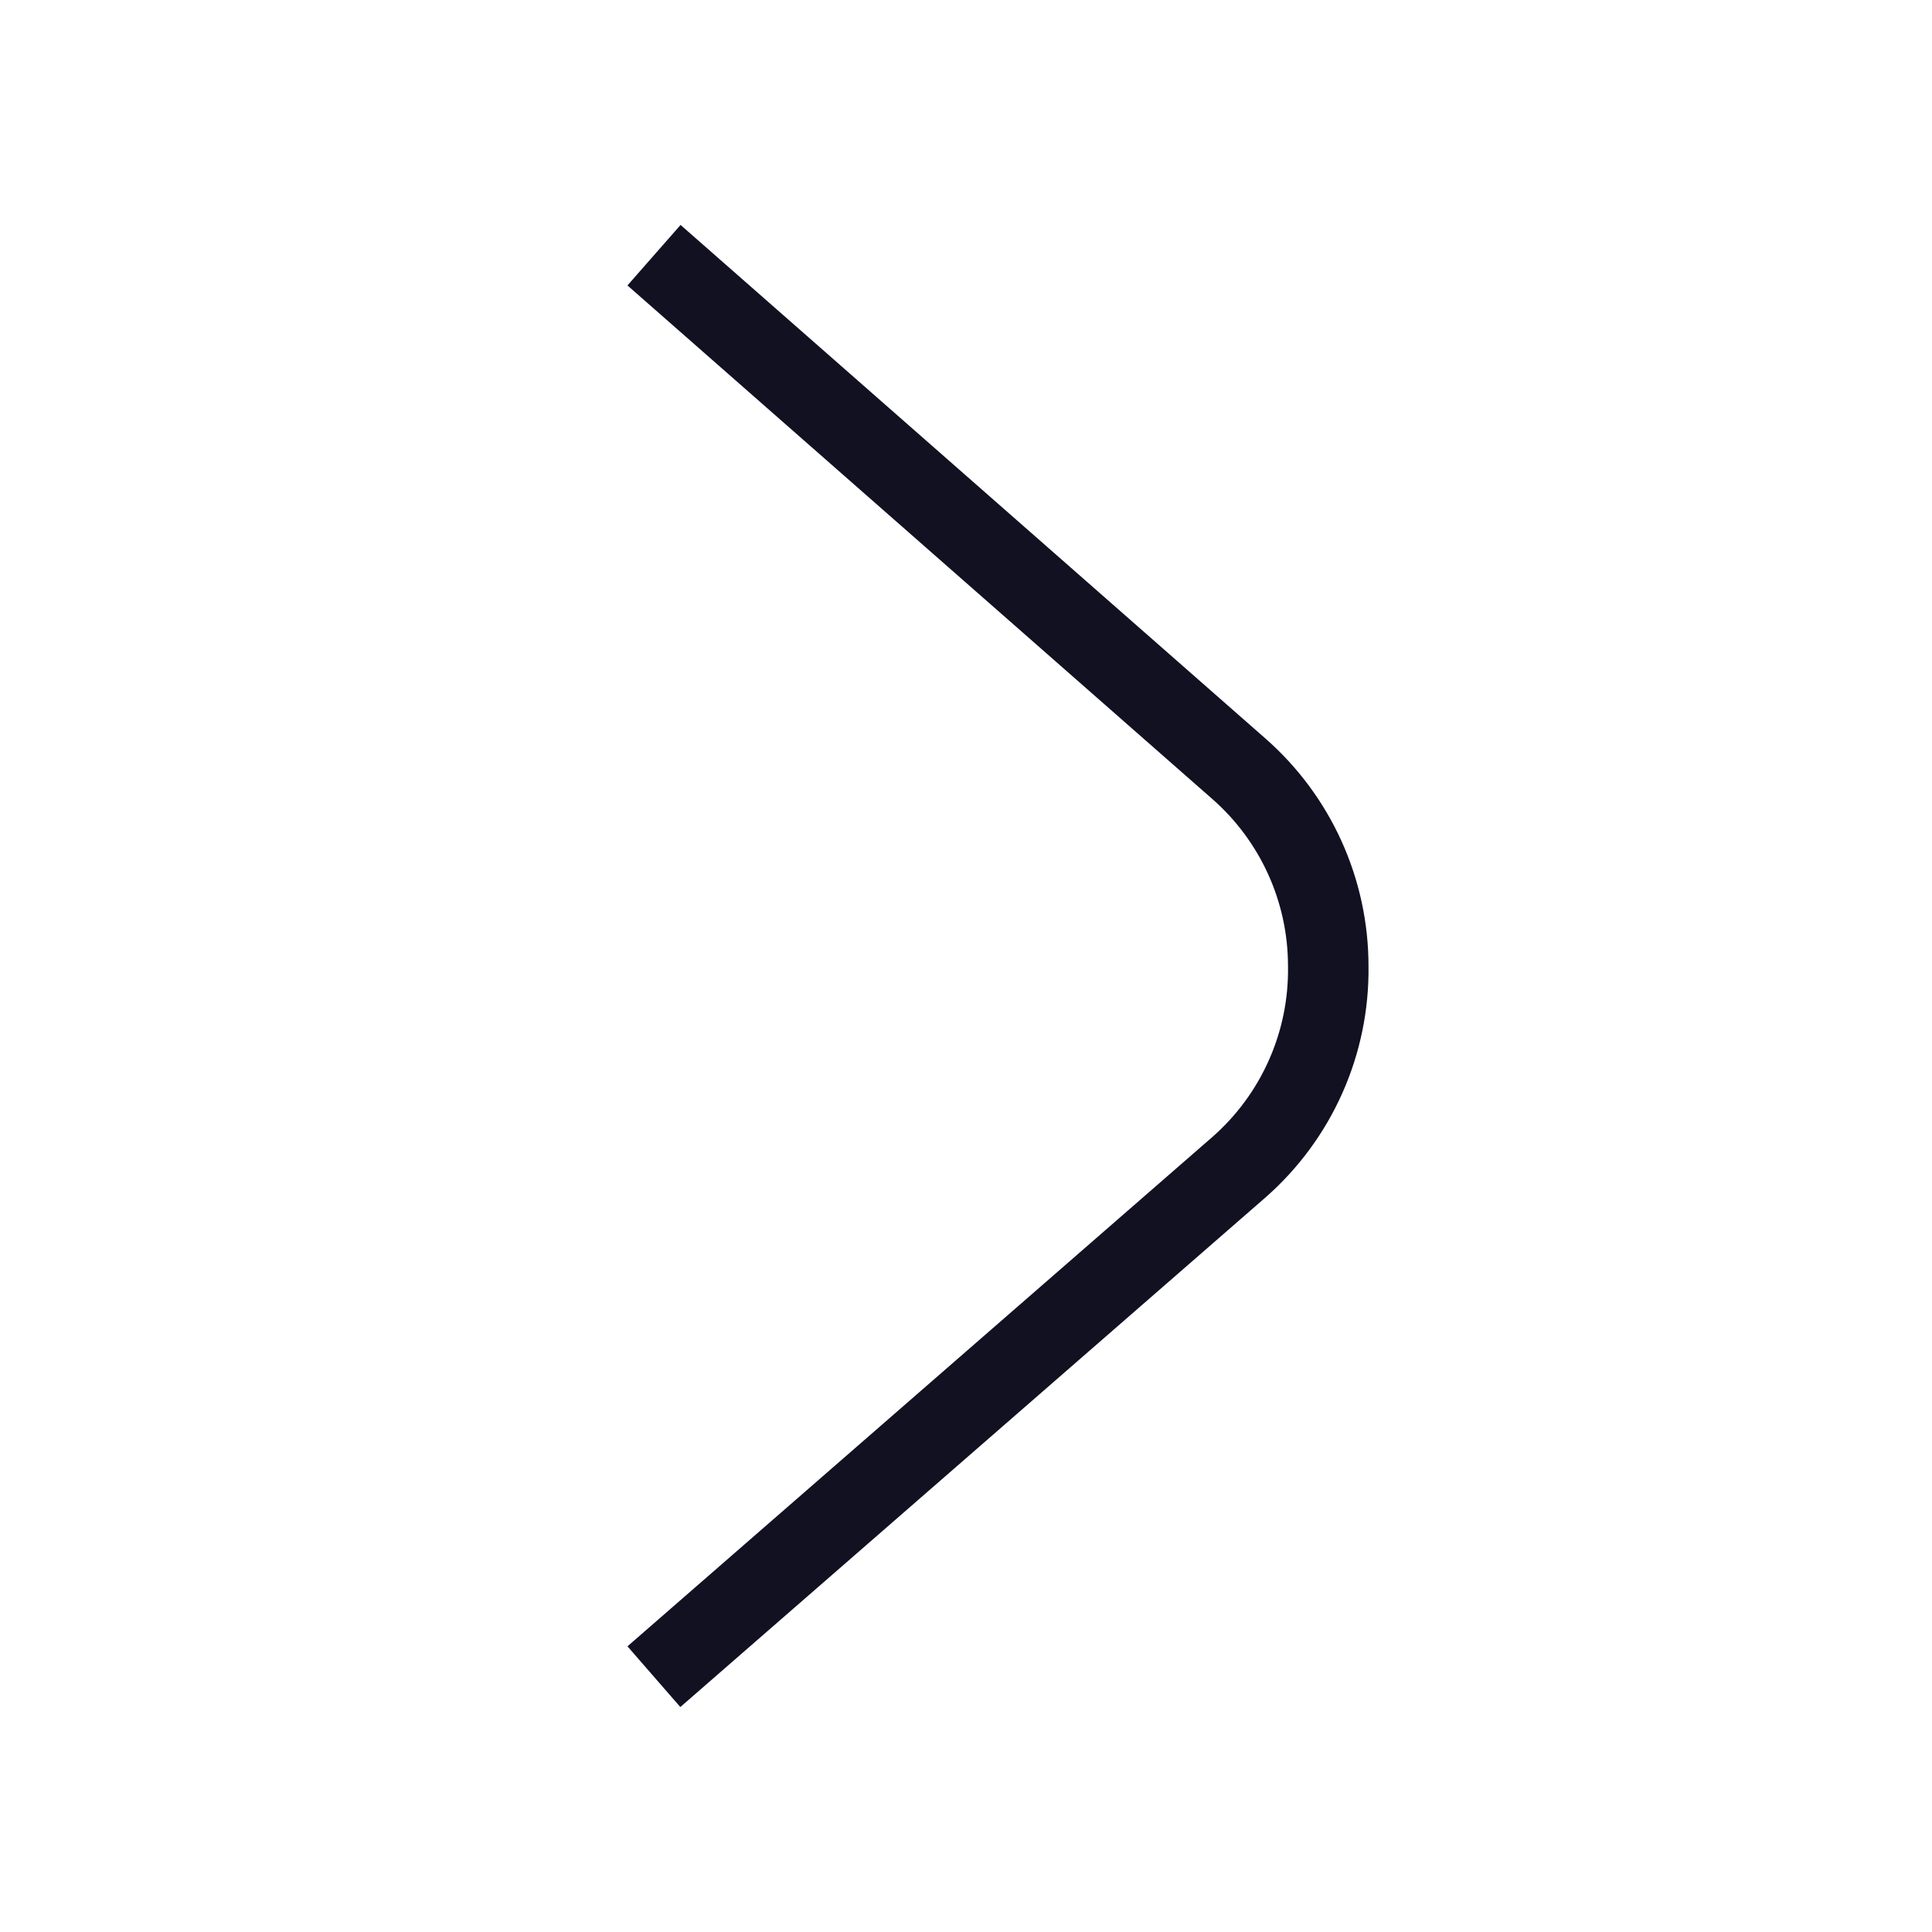
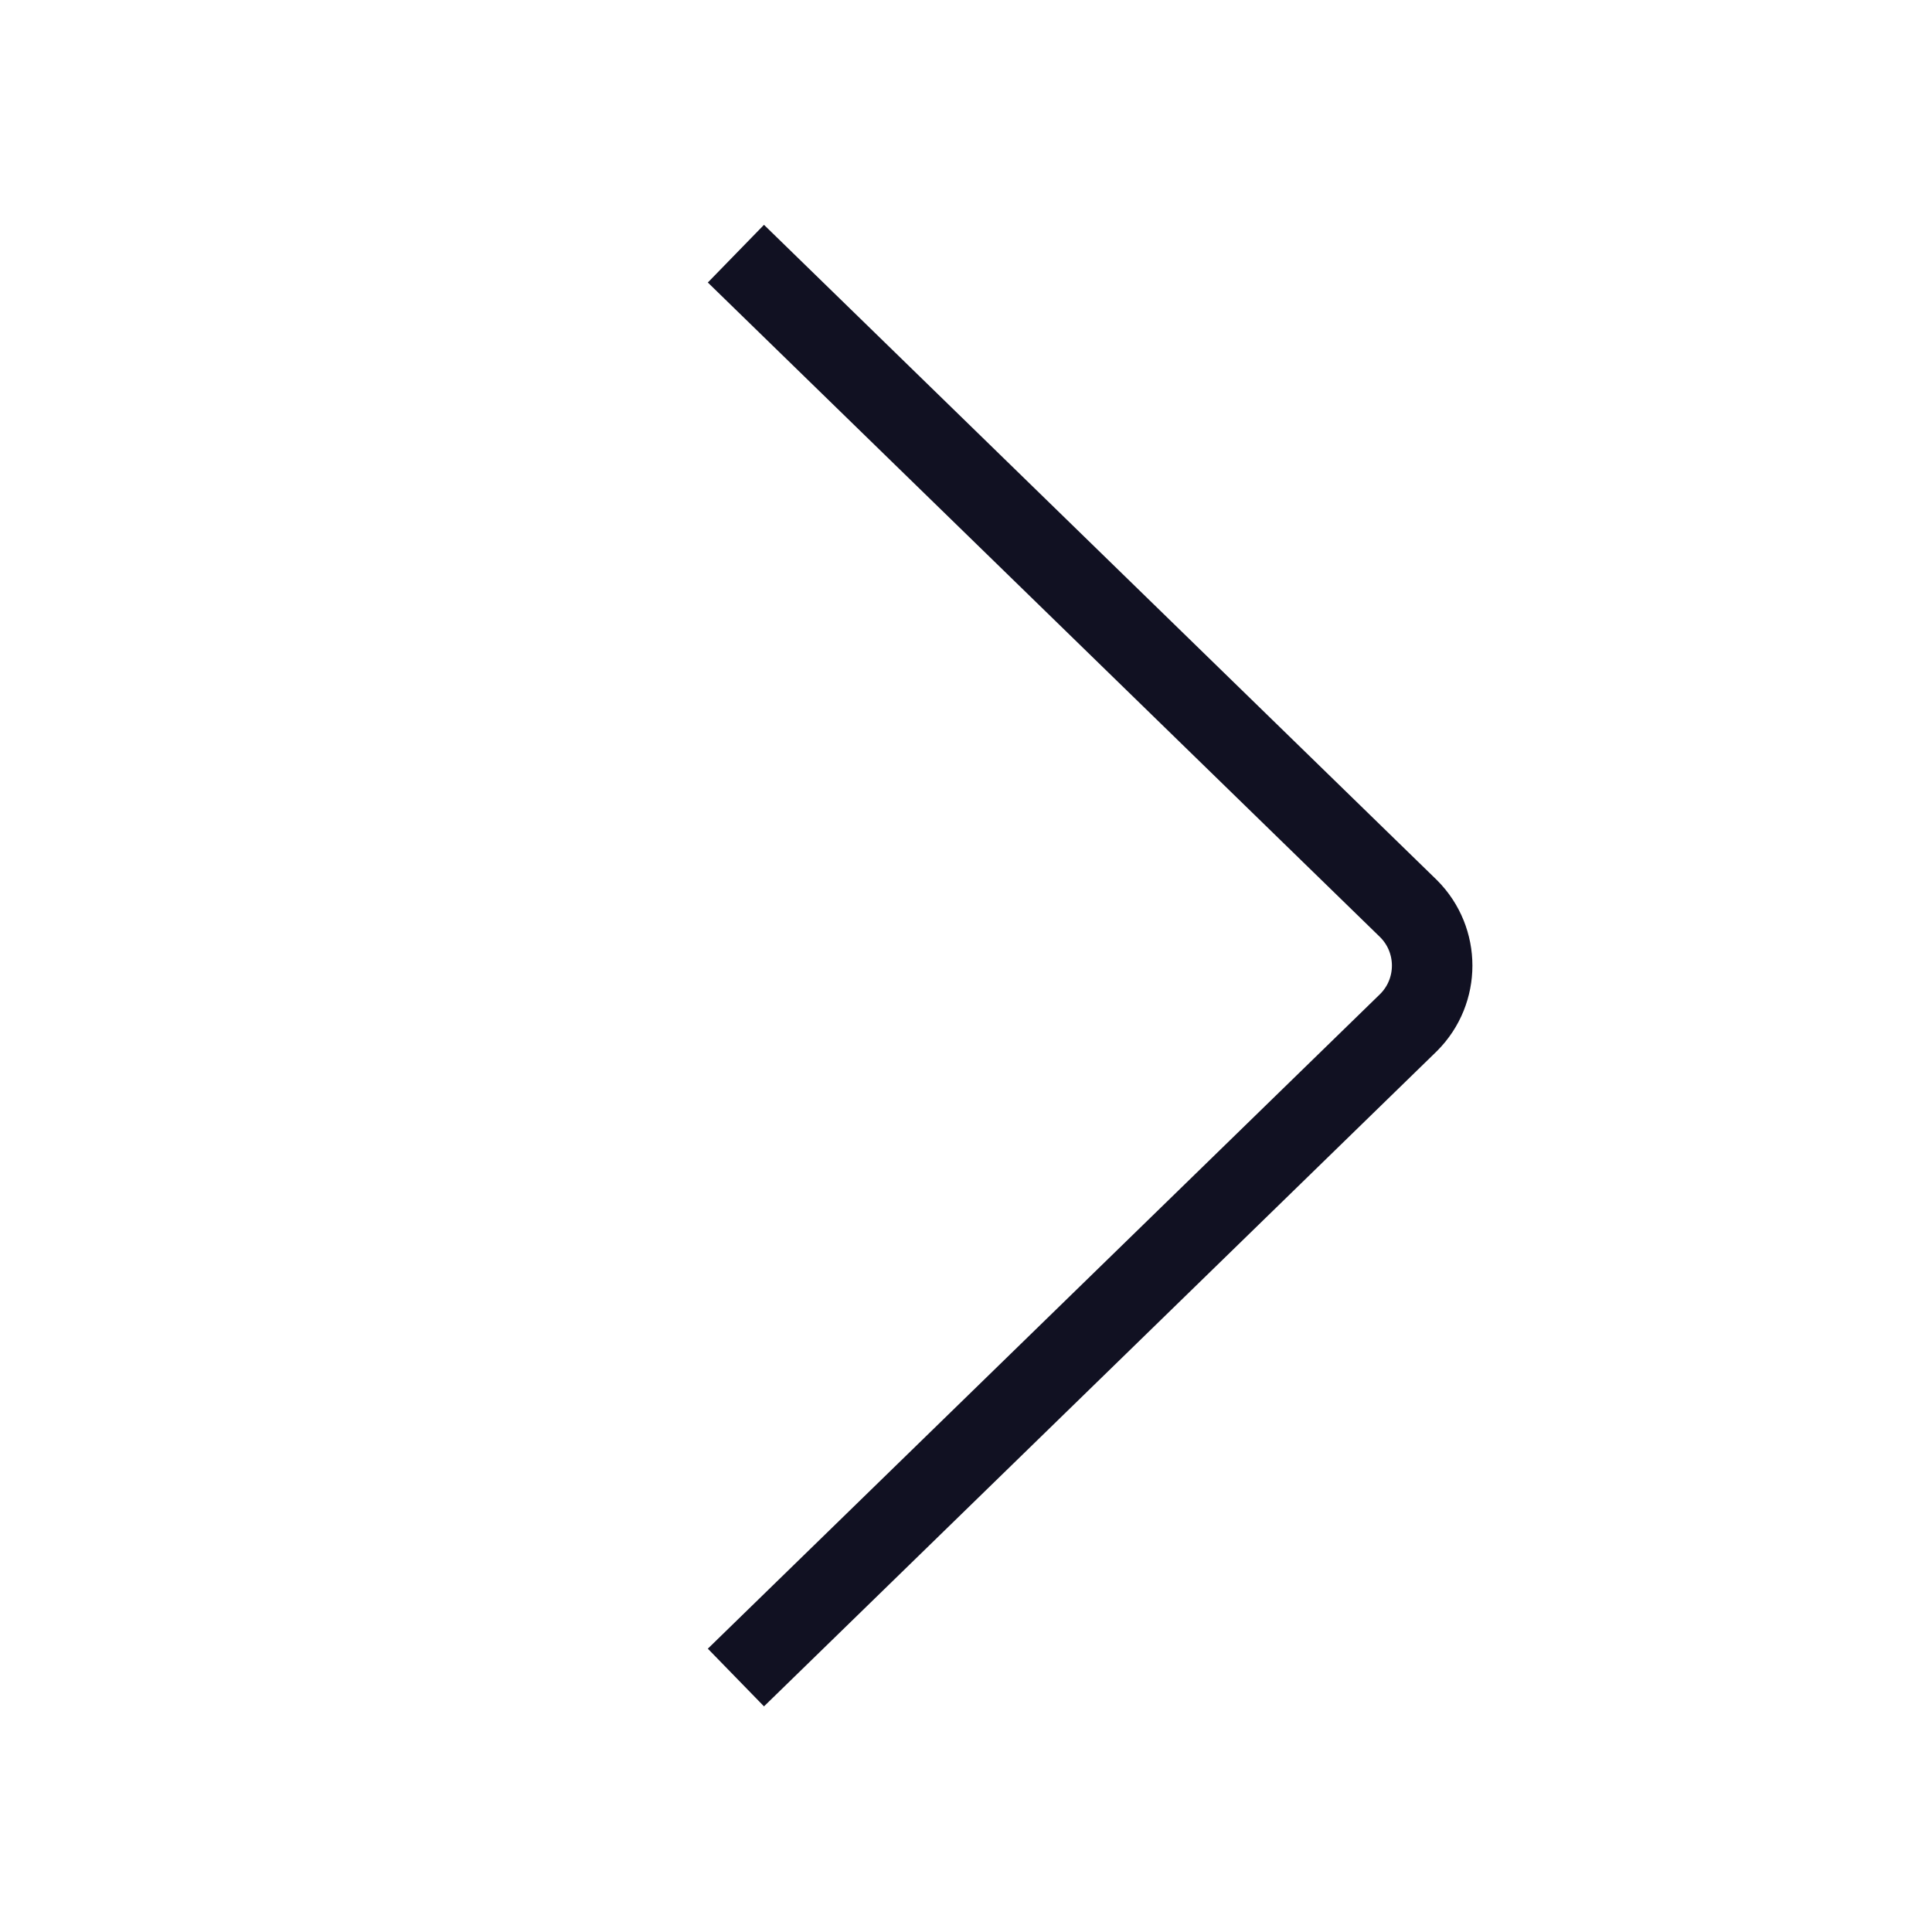
<svg xmlns="http://www.w3.org/2000/svg" id="Layer_1" data-name="Layer 1" viewBox="0 0 24 24">
-   <path d="M8.5,20.5l6.89-6A3.26,3.26,0,0,0,16.5,12v0a3.26,3.26,0,0,0-1.11-2.45L8.5,3.5" style="fill:none;stroke:#112;stroke-linecap:square;stroke-linejoin:round" />
+   <path d="M9.5,3.5l8,7.79a1,1,0,0,1,0,1.41l-8,7.79" style="fill:none;stroke:#112;stroke-linecap:square;stroke-linejoin:round" />
</svg>
